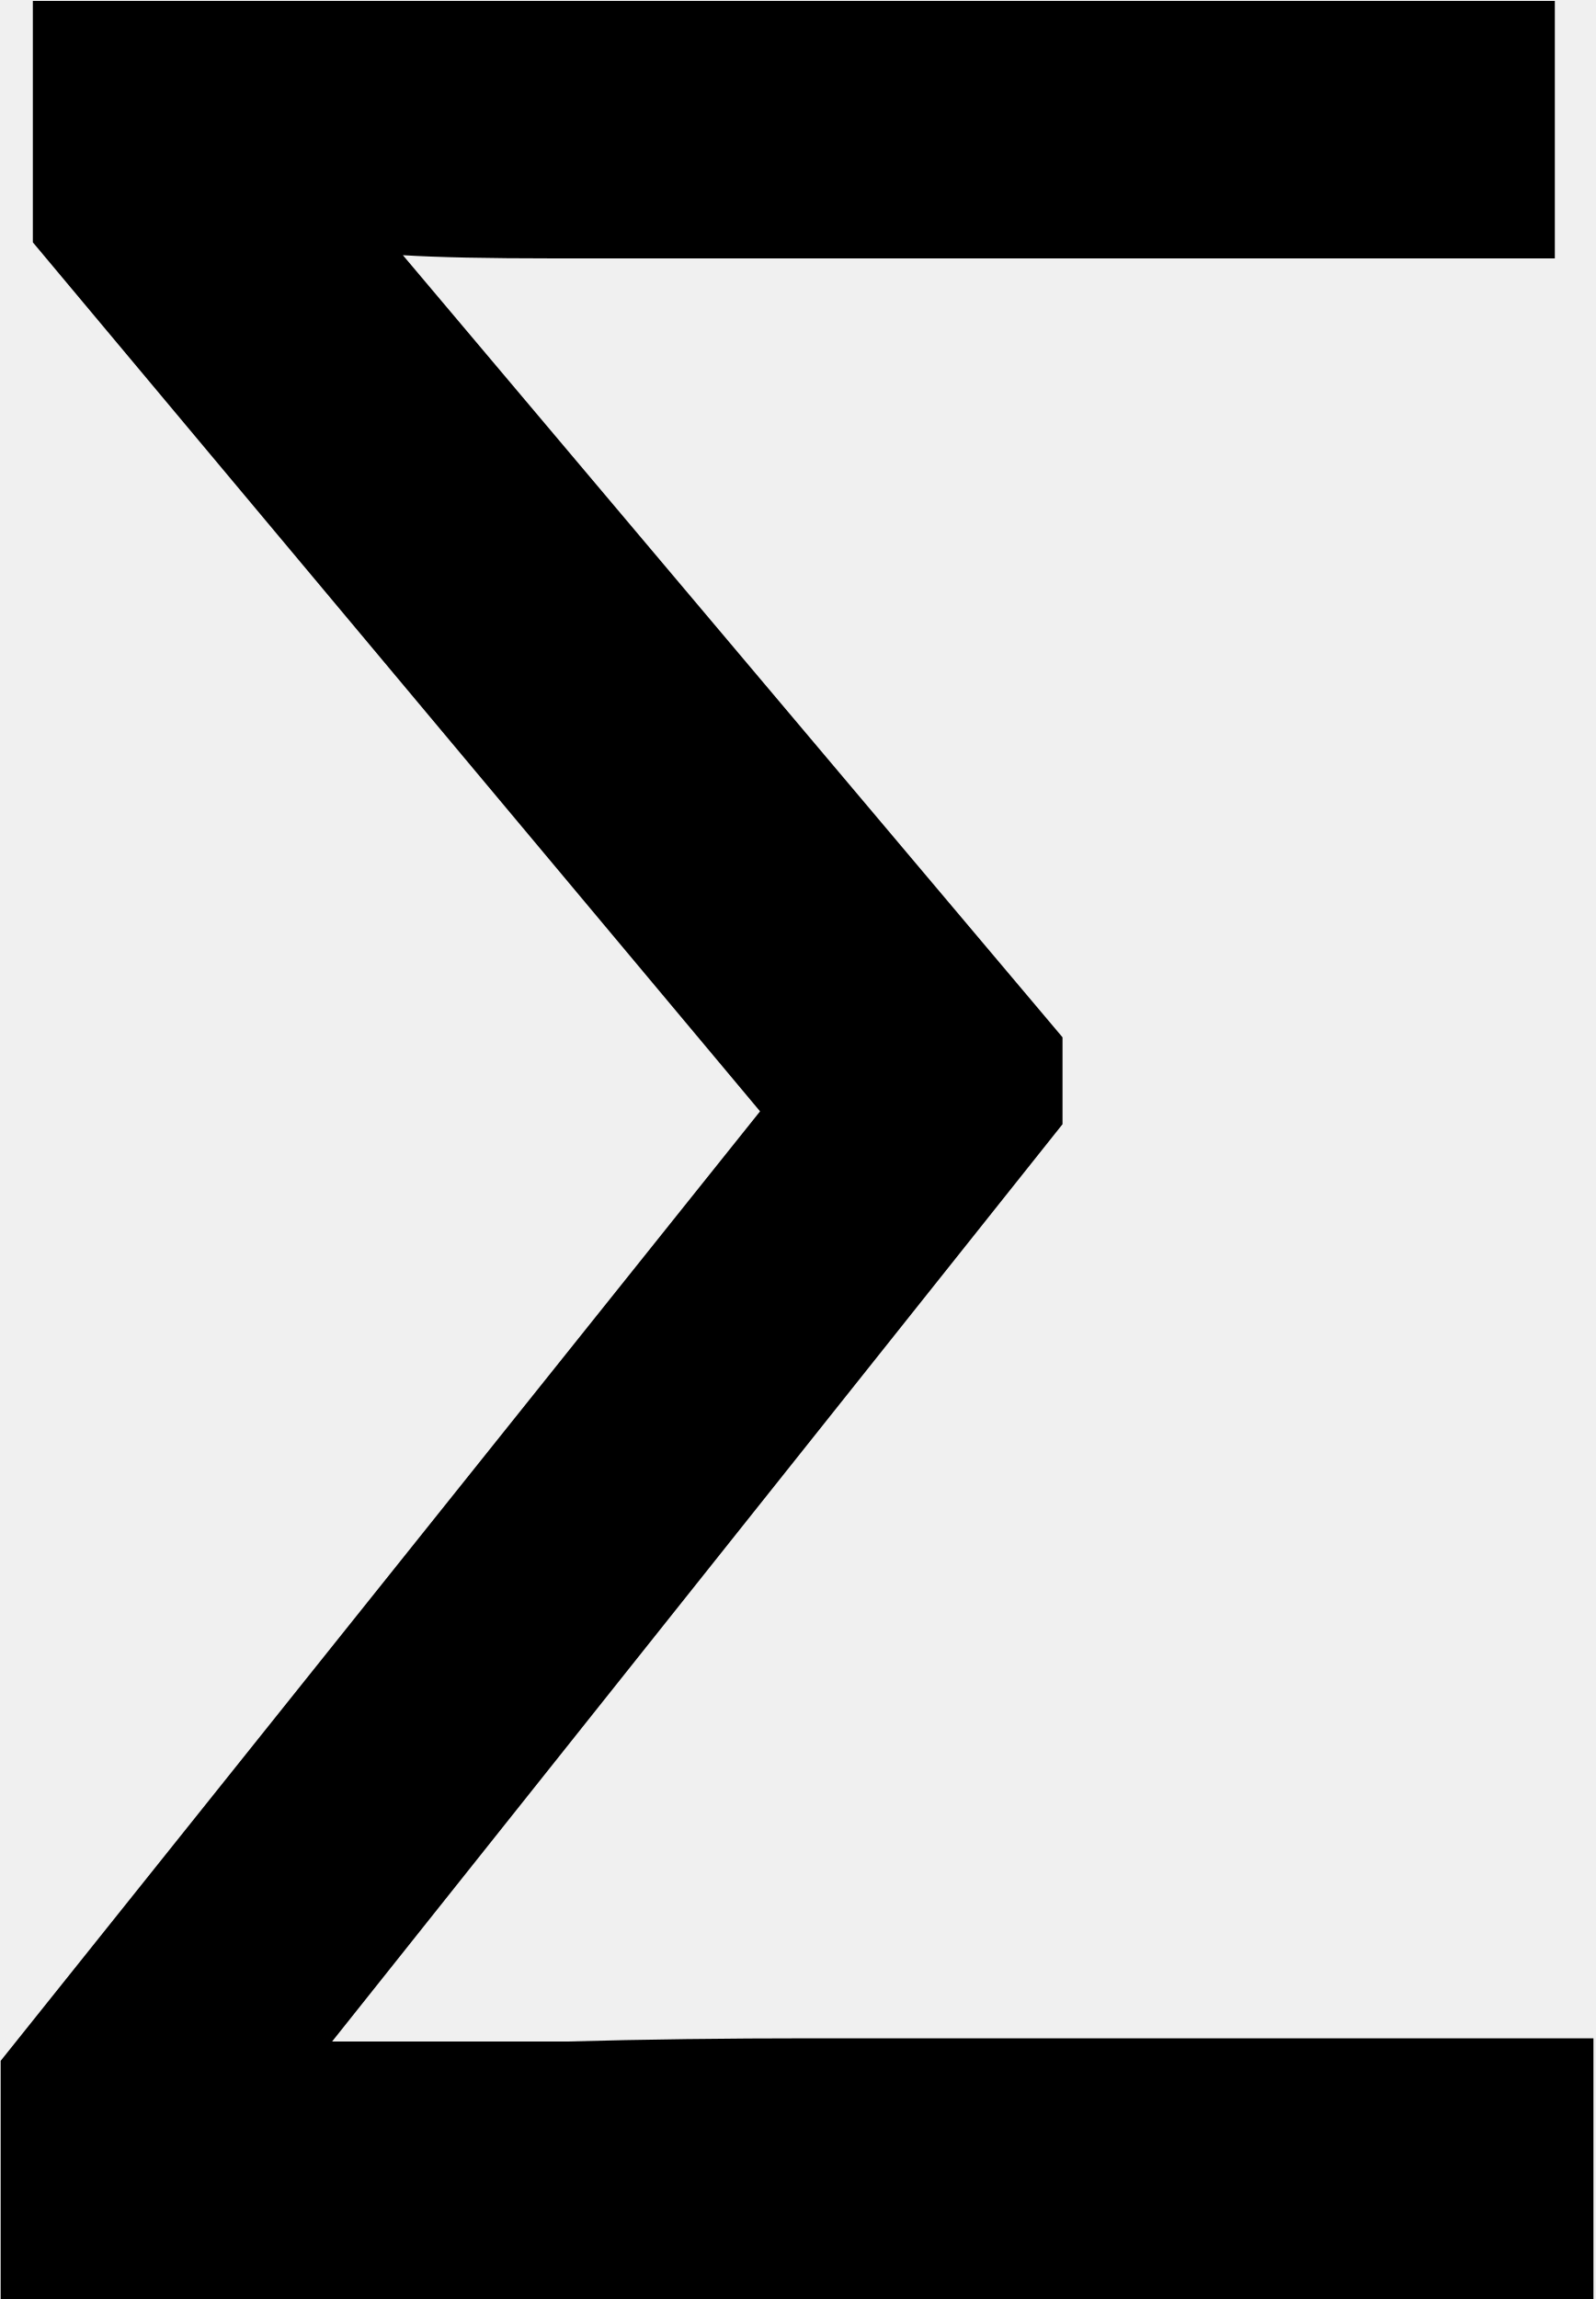
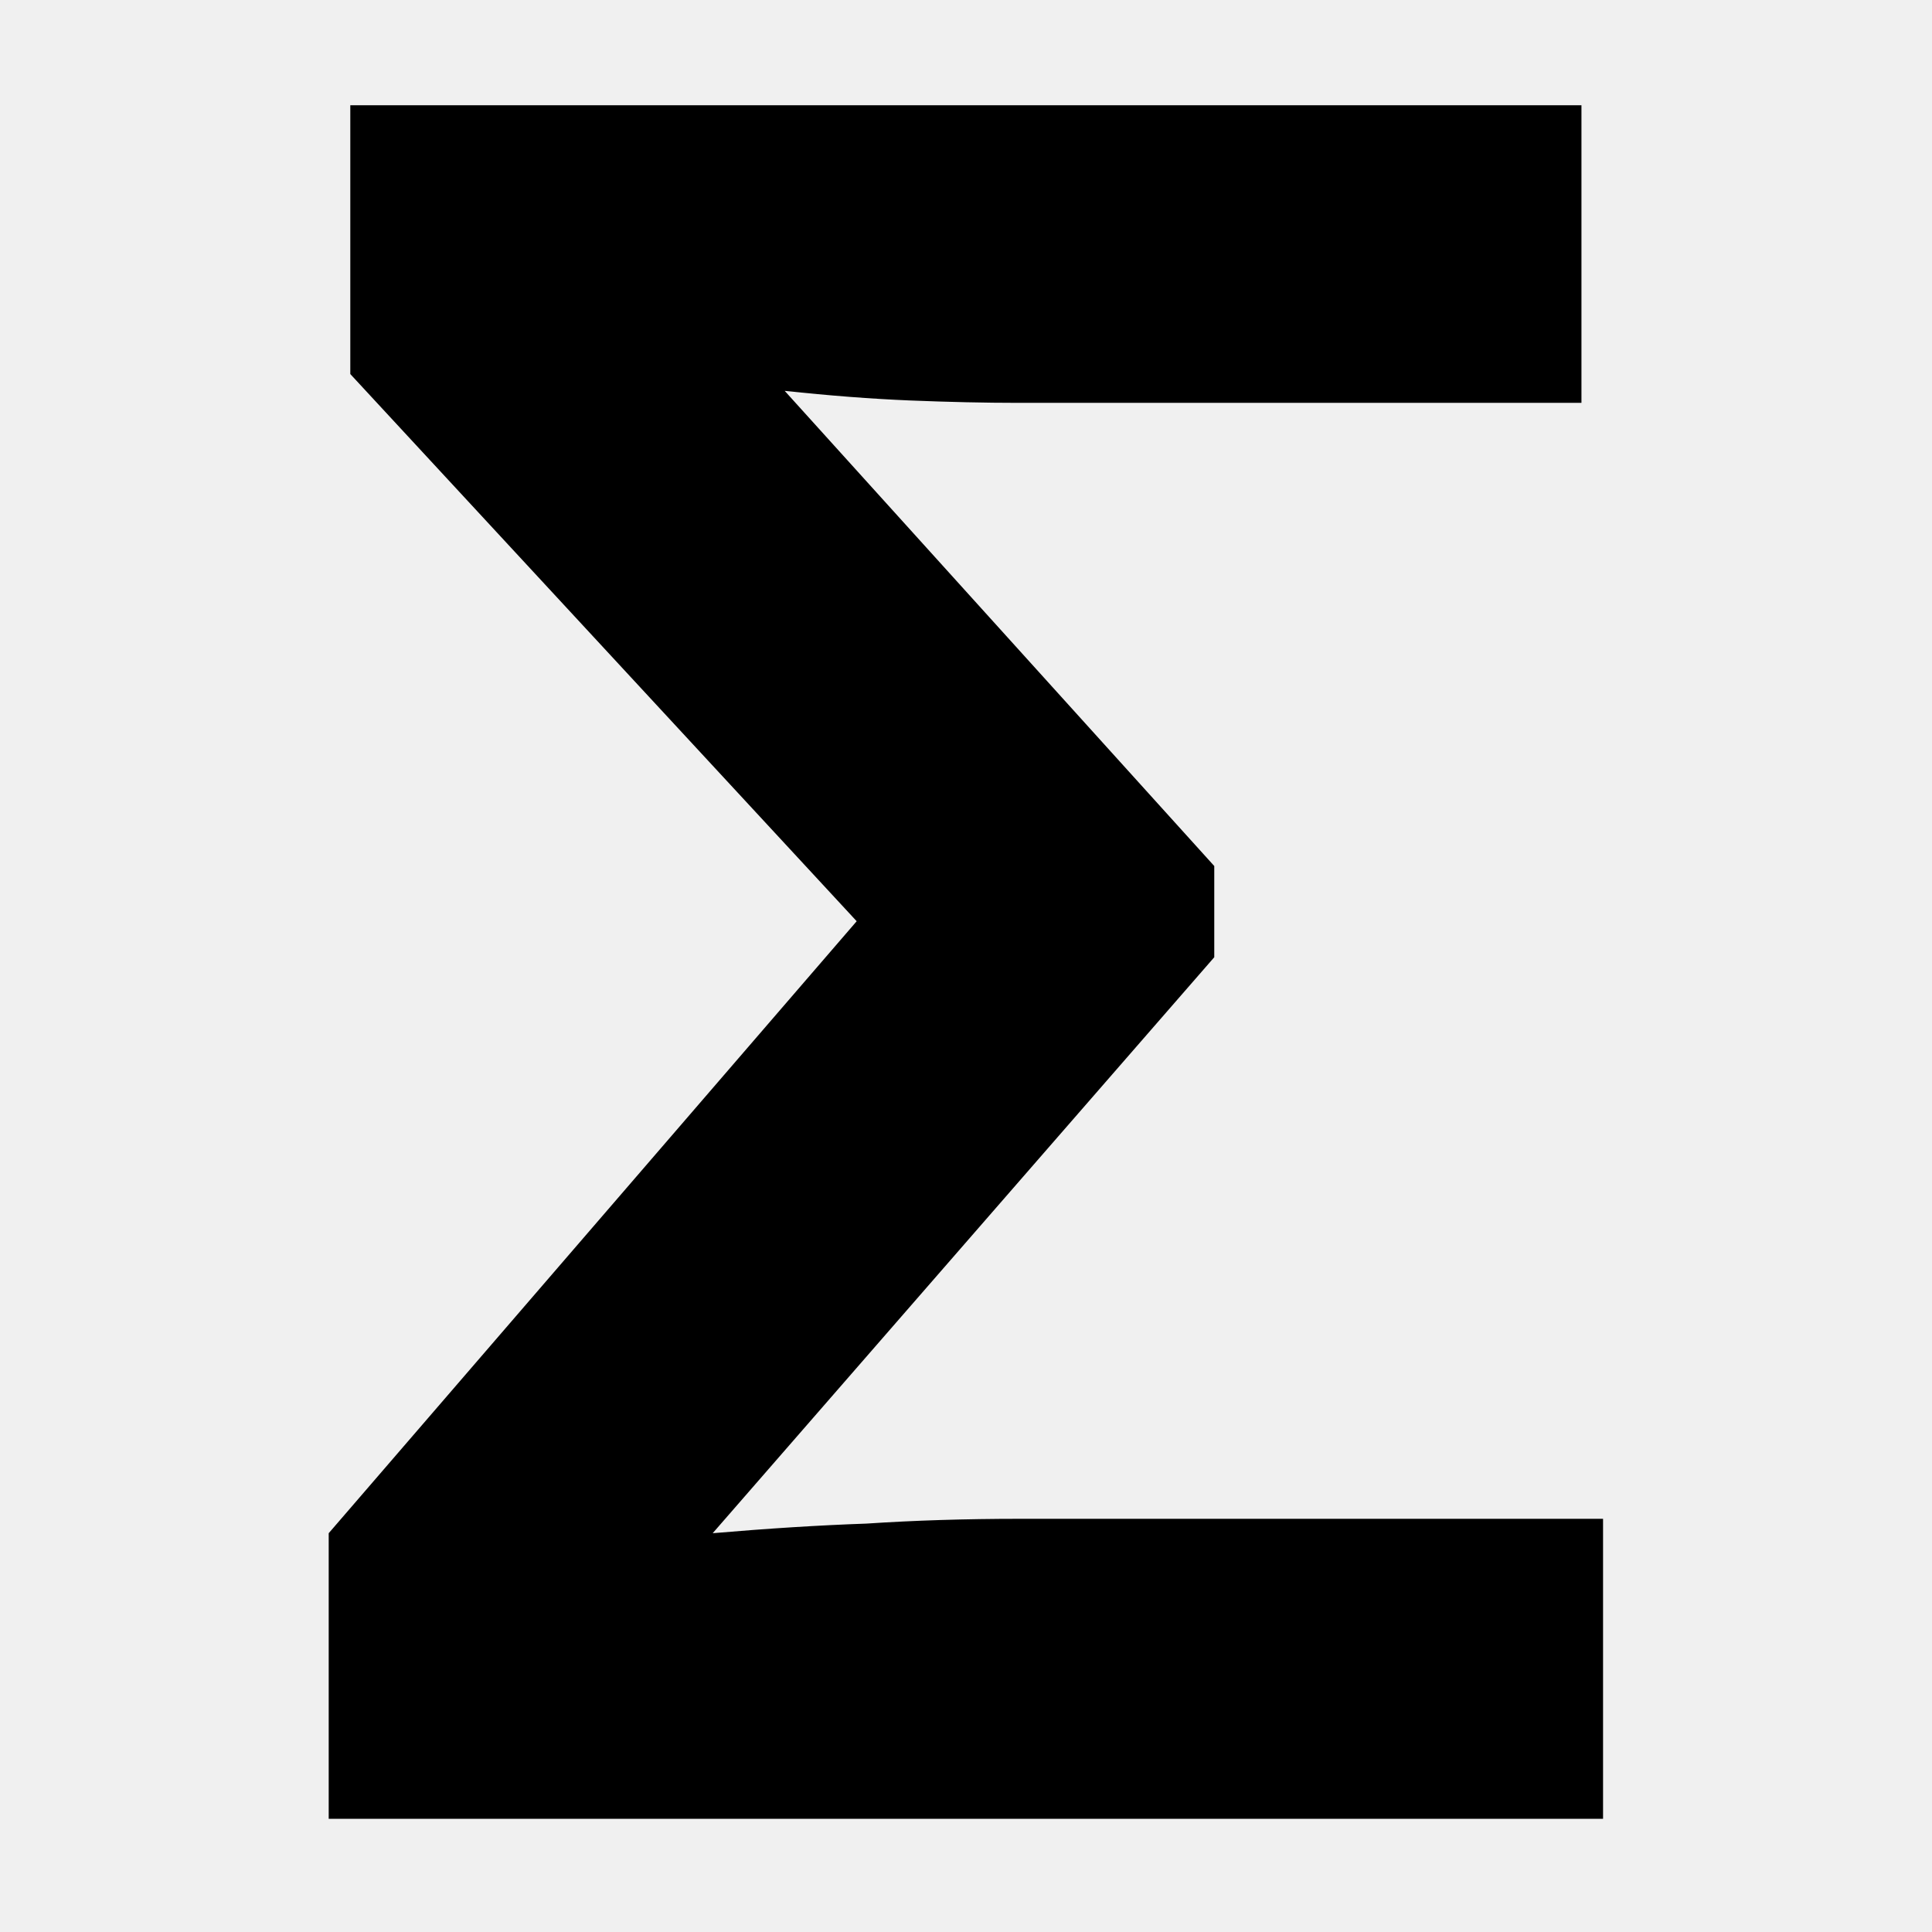
- <svg xmlns="http://www.w3.org/2000/svg" version="1.1" width="597" height="860">
-   <svg width="597" height="860" viewBox="0 0 597 860" fill="none">
-     <path d="M0.248 860V770.904L284.392 415.724L12.288 90.644V0.344H581.78V96.664H272.352C254.693 96.664 233.021 96.664 207.336 96.664C182.453 96.664 163.591 96.263 150.748 95.46L397.568 388.032V420.54L124.26 763.68C154.761 763.68 184.059 763.68 212.152 763.68C241.048 762.877 271.549 762.476 303.656 762.476H596.228V860H0.248Z" fill="black" />
+ <svg xmlns="http://www.w3.org/2000/svg" version="1.1" width="1024" height="1024">
+   <svg width="1024" height="1024" viewBox="0 0 1024 1024" fill="none">
+     <g clip-path="url(#clip0_1_5)">
+       <path d="M174.219 964V812.632L454.059 488.272L185.667 198.256V55.792H838.203V213.52H539.283C522.323 213.52 503.243 213.096 482.043 212.248C461.691 211.4 439.643 209.704 415.899 207.16L643.587 459.016V507.352L377.739 812.632C407.419 810.088 434.555 808.392 459.147 807.544C484.587 805.848 511.723 805 540.555 805H849.651V964H174.219Z" fill="black" />
+     </g>
+     <defs>
+       <clipPath id="SvgjsClipPath1019">
+         <rect width="1024" height="1024" fill="white" />
+       </clipPath>
+     </defs>
  </svg>
  <style>@media (prefers-color-scheme: light) { :root { filter: none; } }
@media (prefers-color-scheme: dark) { :root { filter: invert(100%); } }
</style>
</svg>
